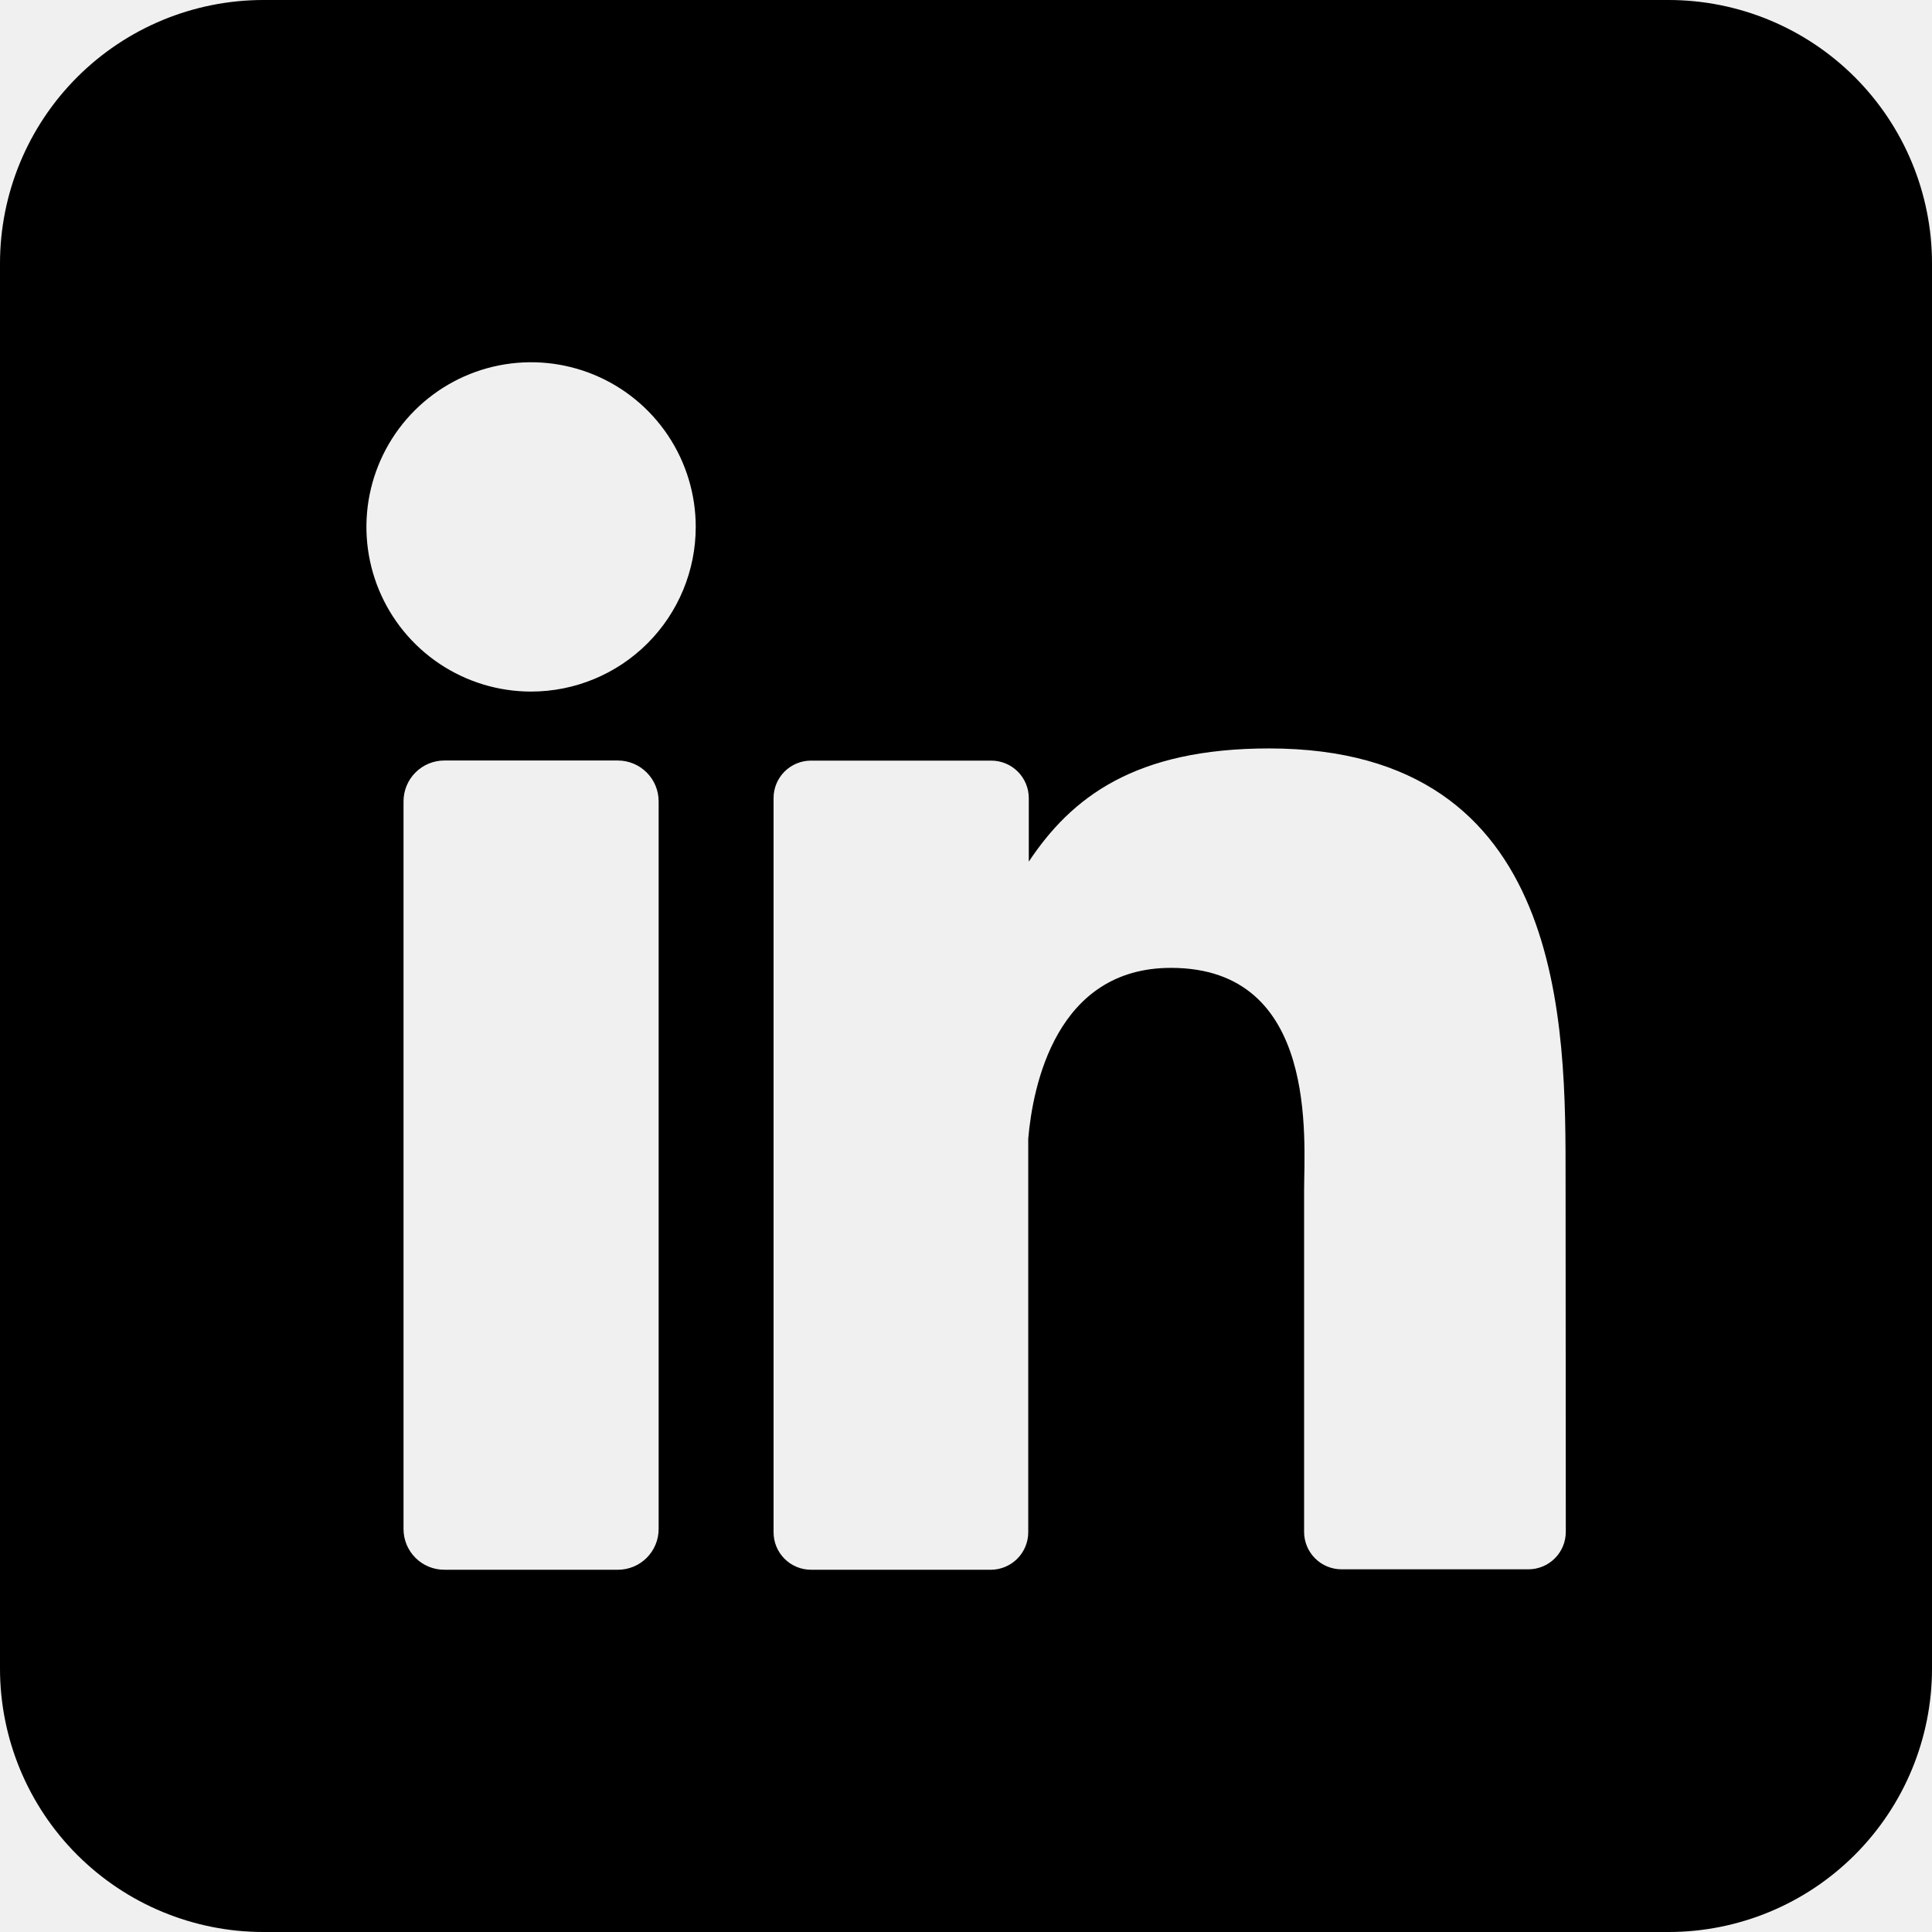
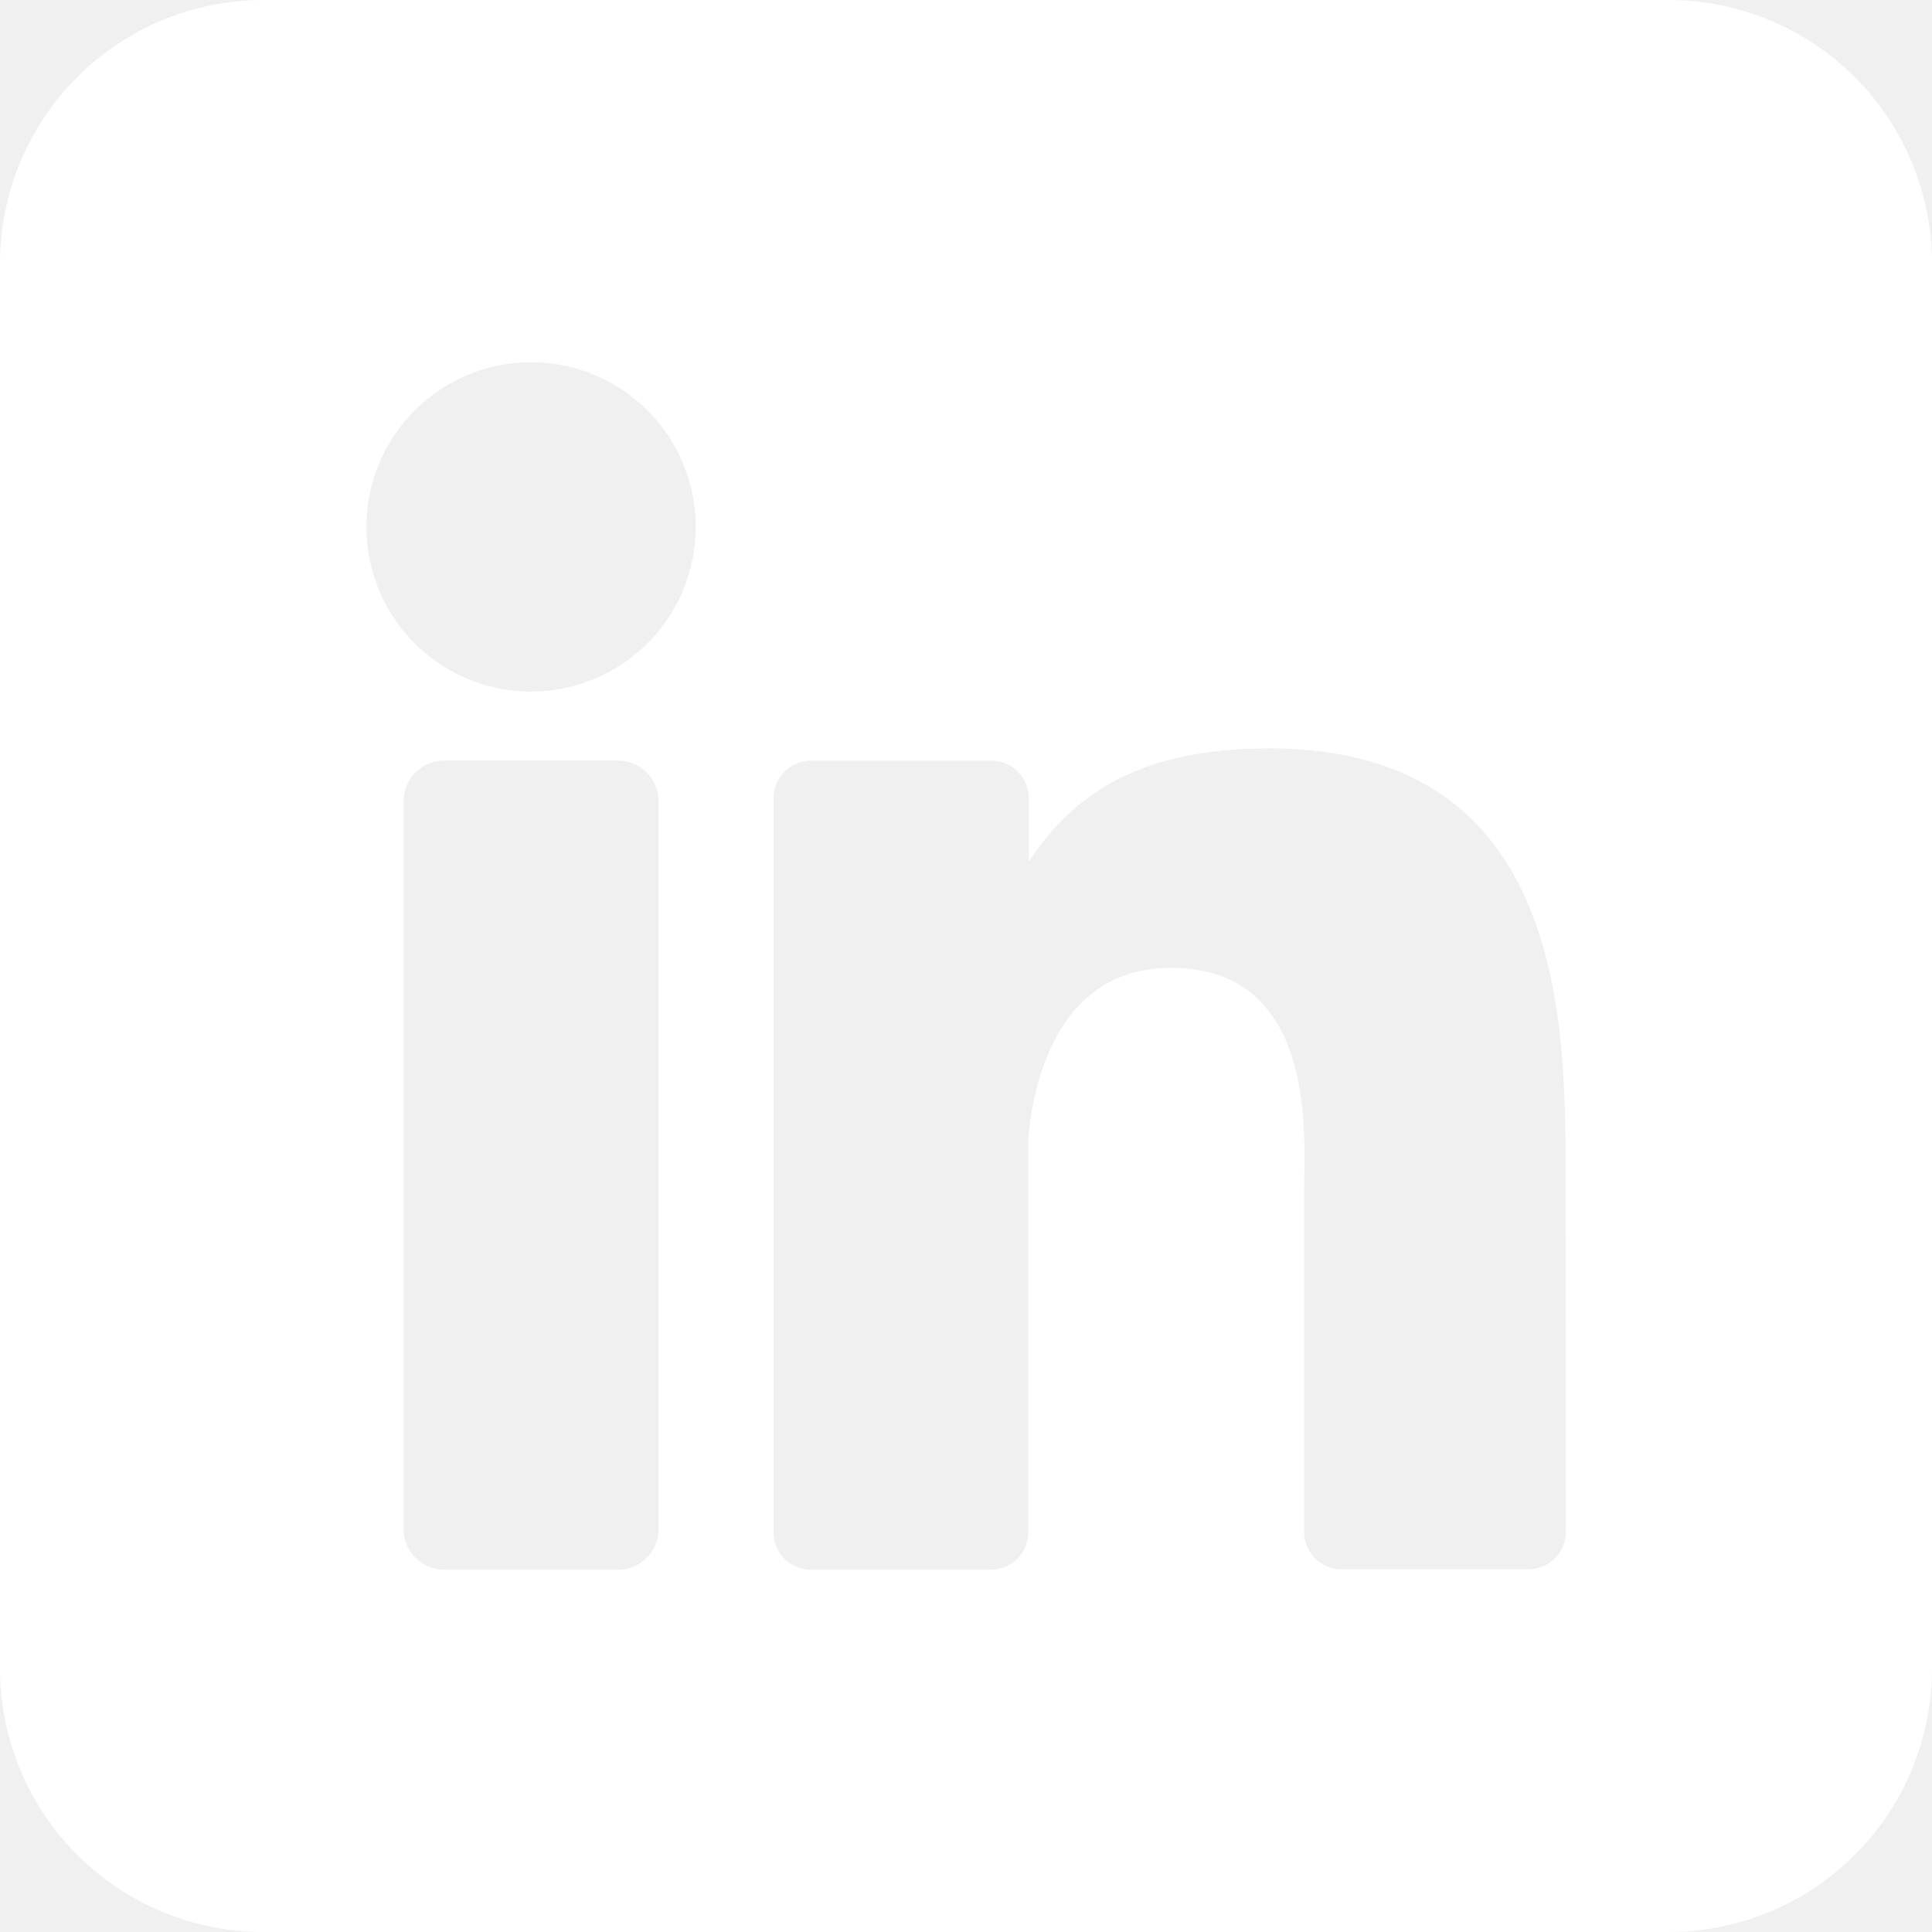
- <svg xmlns="http://www.w3.org/2000/svg" viewBox="0 0 512 512">
+ <svg xmlns="http://www.w3.org/2000/svg" viewBox="0 0 512 512" fill="white">
  <path d="M442.182 0H69.818C51.301 0 33.543 7.356 20.449 20.449C7.356 33.543 0 51.301 0 69.818V442.182C0 460.699 7.356 478.457 20.449 491.551C33.543 504.644 51.301 512 69.818 512H442.182C460.699 512 478.457 504.644 491.551 491.551C504.644 478.457 512 460.699 512 442.182V69.818C512 51.301 504.644 33.543 491.551 20.449C478.457 7.356 460.699 0 442.182 0ZM174.545 405.178C174.549 406.598 174.273 408.004 173.732 409.317C173.192 410.63 172.397 411.823 171.395 412.829C170.392 413.834 169.201 414.631 167.89 415.176C166.578 415.72 165.173 416 163.753 416H117.76C116.338 416.004 114.929 415.727 113.614 415.184C112.299 414.642 111.105 413.845 110.099 412.839C109.094 411.833 108.297 410.639 107.754 409.324C107.212 408.009 106.934 406.6 106.938 405.178V212.364C106.938 209.494 108.078 206.741 110.108 204.711C112.137 202.682 114.89 201.542 117.76 201.542H163.753C166.618 201.55 169.363 202.693 171.386 204.722C173.409 206.75 174.545 209.499 174.545 212.364V405.178ZM140.742 183.273C132.111 183.273 123.675 180.714 116.499 175.919C109.323 171.124 103.73 164.309 100.427 156.335C97.124 148.362 96.26 139.588 97.944 131.123C99.628 122.659 103.784 114.883 109.886 108.781C115.989 102.678 123.764 98.522 132.229 96.838C140.693 95.155 149.467 96.019 157.441 99.322C165.414 102.624 172.229 108.217 177.024 115.393C181.819 122.569 184.378 131.006 184.378 139.636C184.378 151.209 179.781 162.309 171.597 170.492C163.414 178.675 152.315 183.273 140.742 183.273ZM414.953 405.935C414.957 407.242 414.702 408.538 414.203 409.746C413.705 410.955 412.972 412.054 412.047 412.978C411.123 413.903 410.024 414.636 408.816 415.134C407.607 415.633 406.311 415.888 405.004 415.884H355.549C354.241 415.888 352.946 415.633 351.737 415.134C350.528 414.636 349.43 413.903 348.505 412.978C347.581 412.054 346.848 410.955 346.35 409.746C345.851 408.538 345.596 407.242 345.6 405.935V315.607C345.6 302.109 349.556 256.495 310.313 256.495C279.913 256.495 273.716 287.709 272.495 301.731V406.051C272.495 408.665 271.467 411.173 269.632 413.035C267.798 414.897 265.304 415.962 262.691 416H214.924C213.618 416 212.326 415.742 211.121 415.242C209.915 414.742 208.82 414.008 207.899 413.084C206.977 412.16 206.247 411.063 205.75 409.856C205.254 408.649 205 407.356 205.004 406.051V211.52C205 210.215 205.254 208.922 205.75 207.715C206.247 206.508 206.977 205.411 207.899 204.487C208.82 203.562 209.915 202.829 211.121 202.329C212.326 201.828 213.618 201.571 214.924 201.571H262.691C265.33 201.571 267.86 202.619 269.726 204.485C271.592 206.351 272.64 208.881 272.64 211.52V228.335C283.927 211.375 300.655 198.342 336.349 198.342C415.418 198.342 414.895 272.175 414.895 312.727L414.953 405.935Z" />
</svg>
